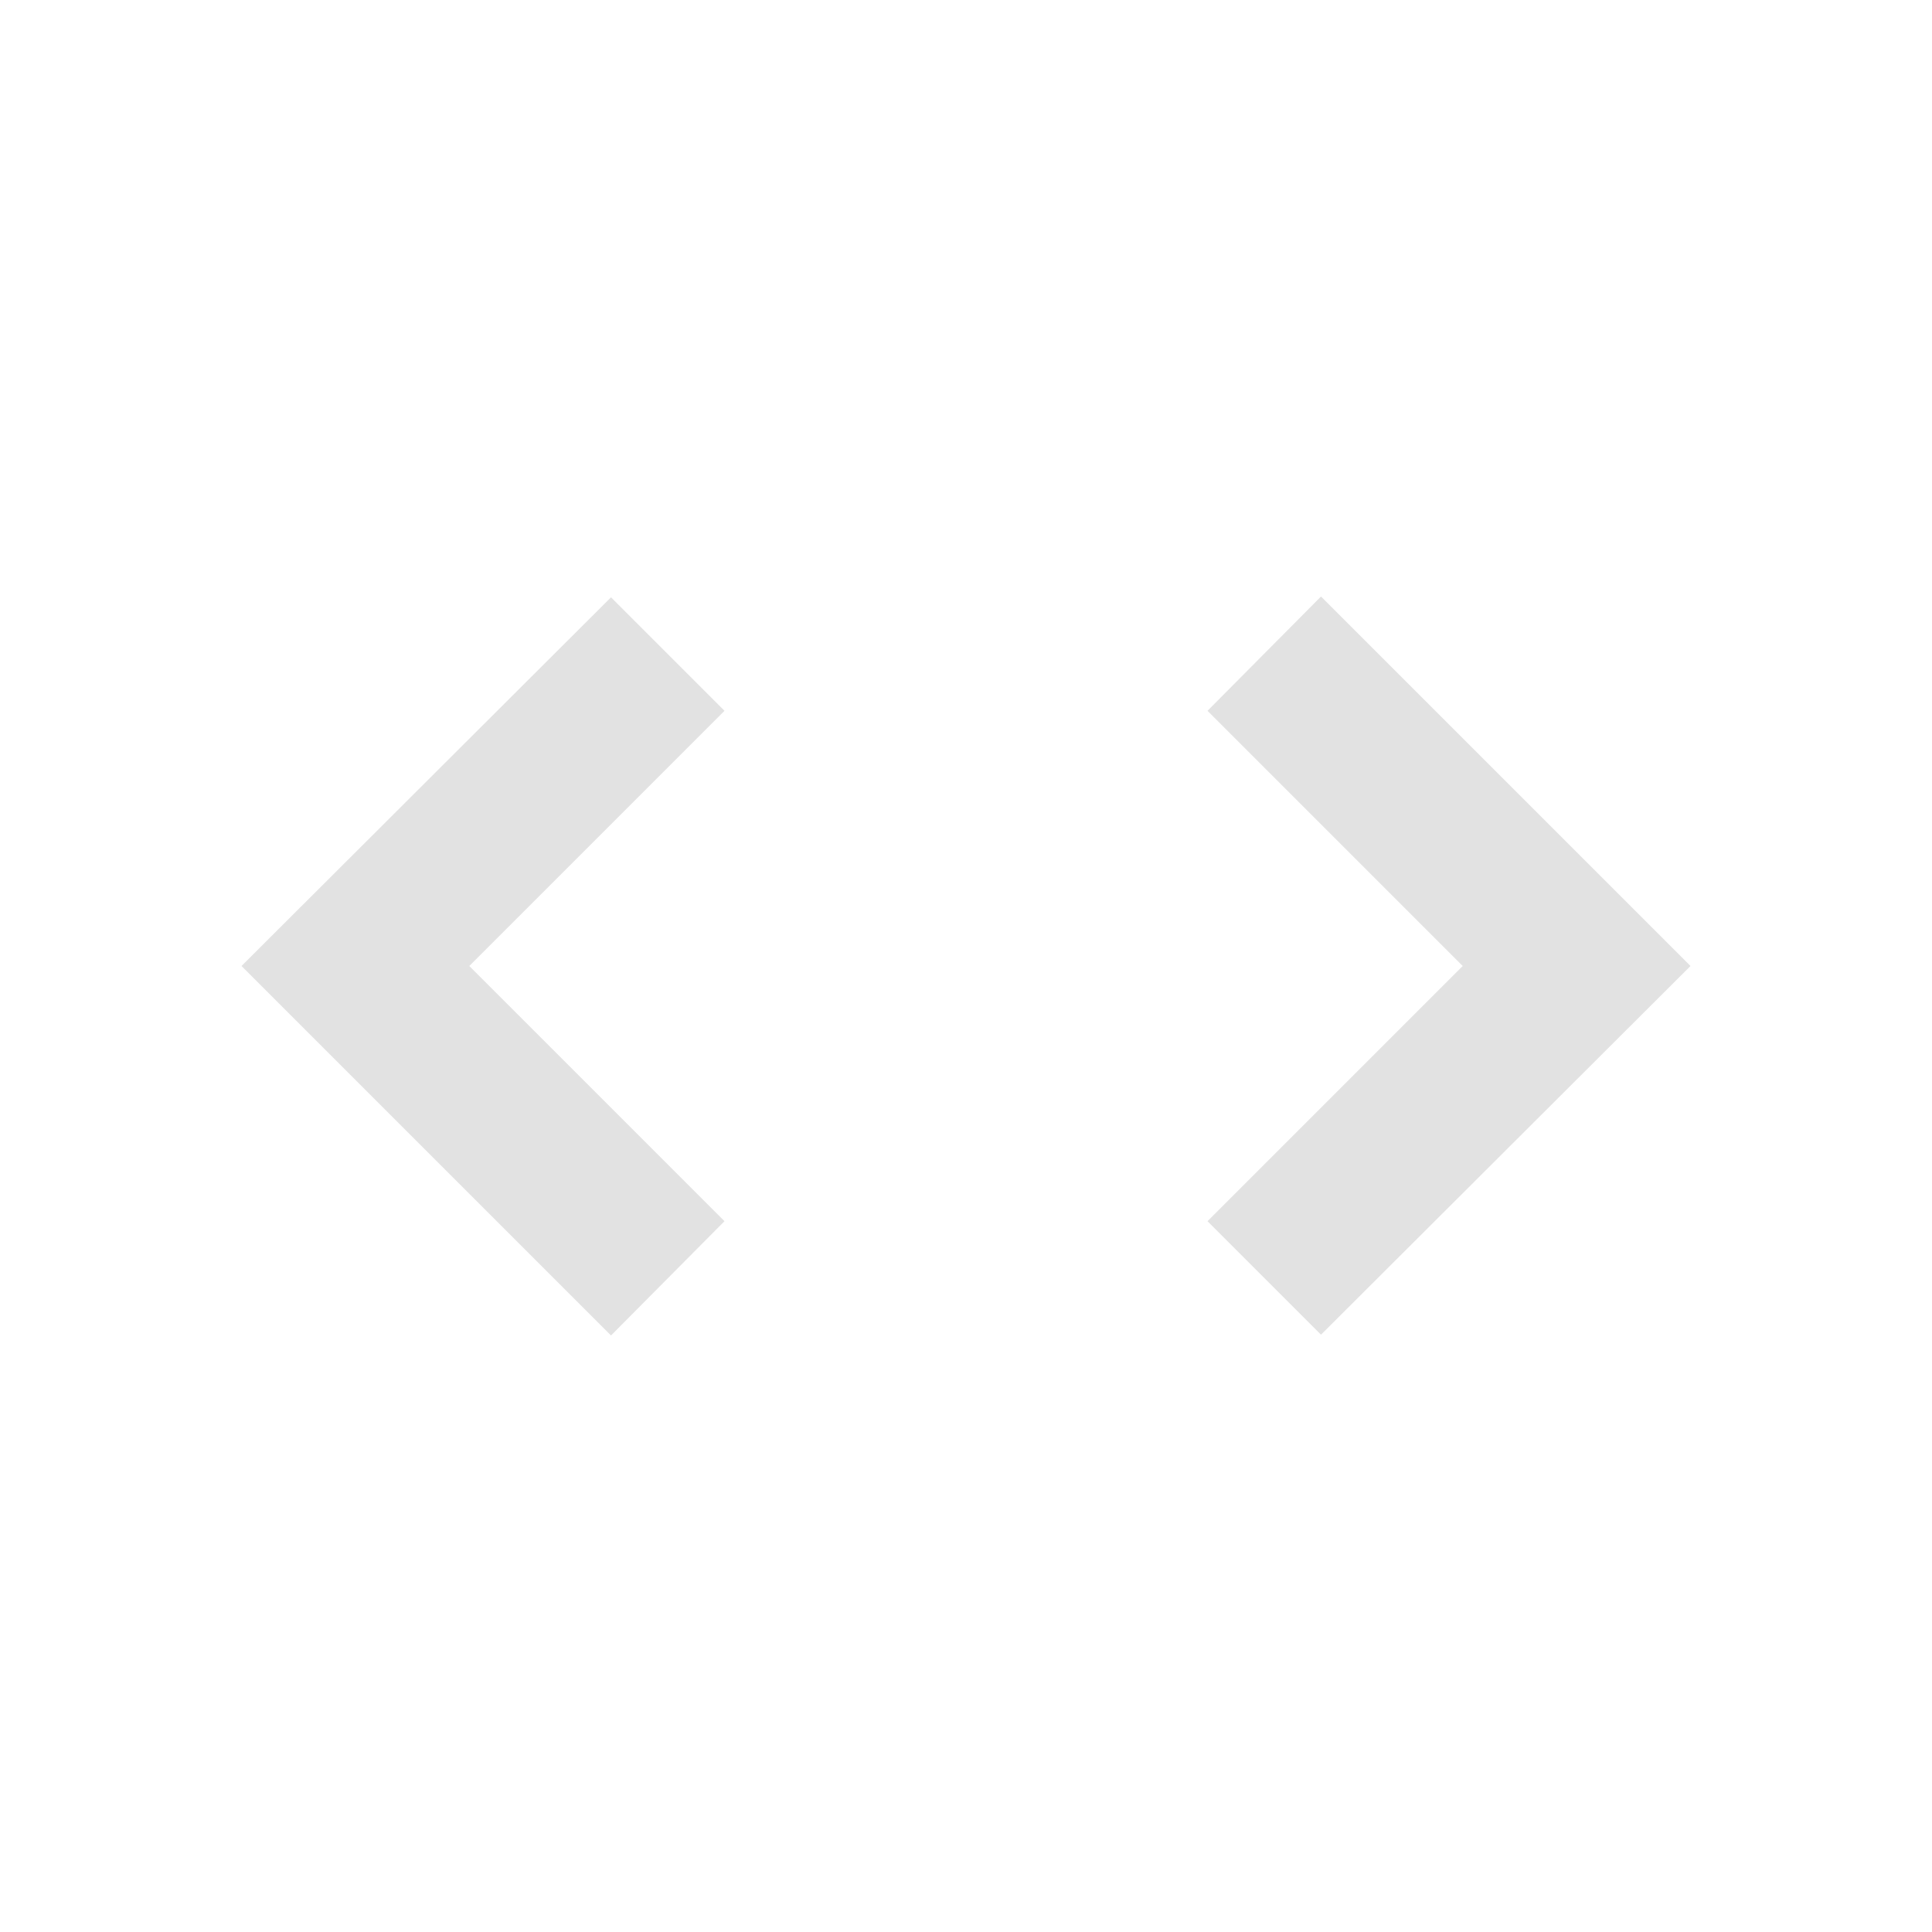
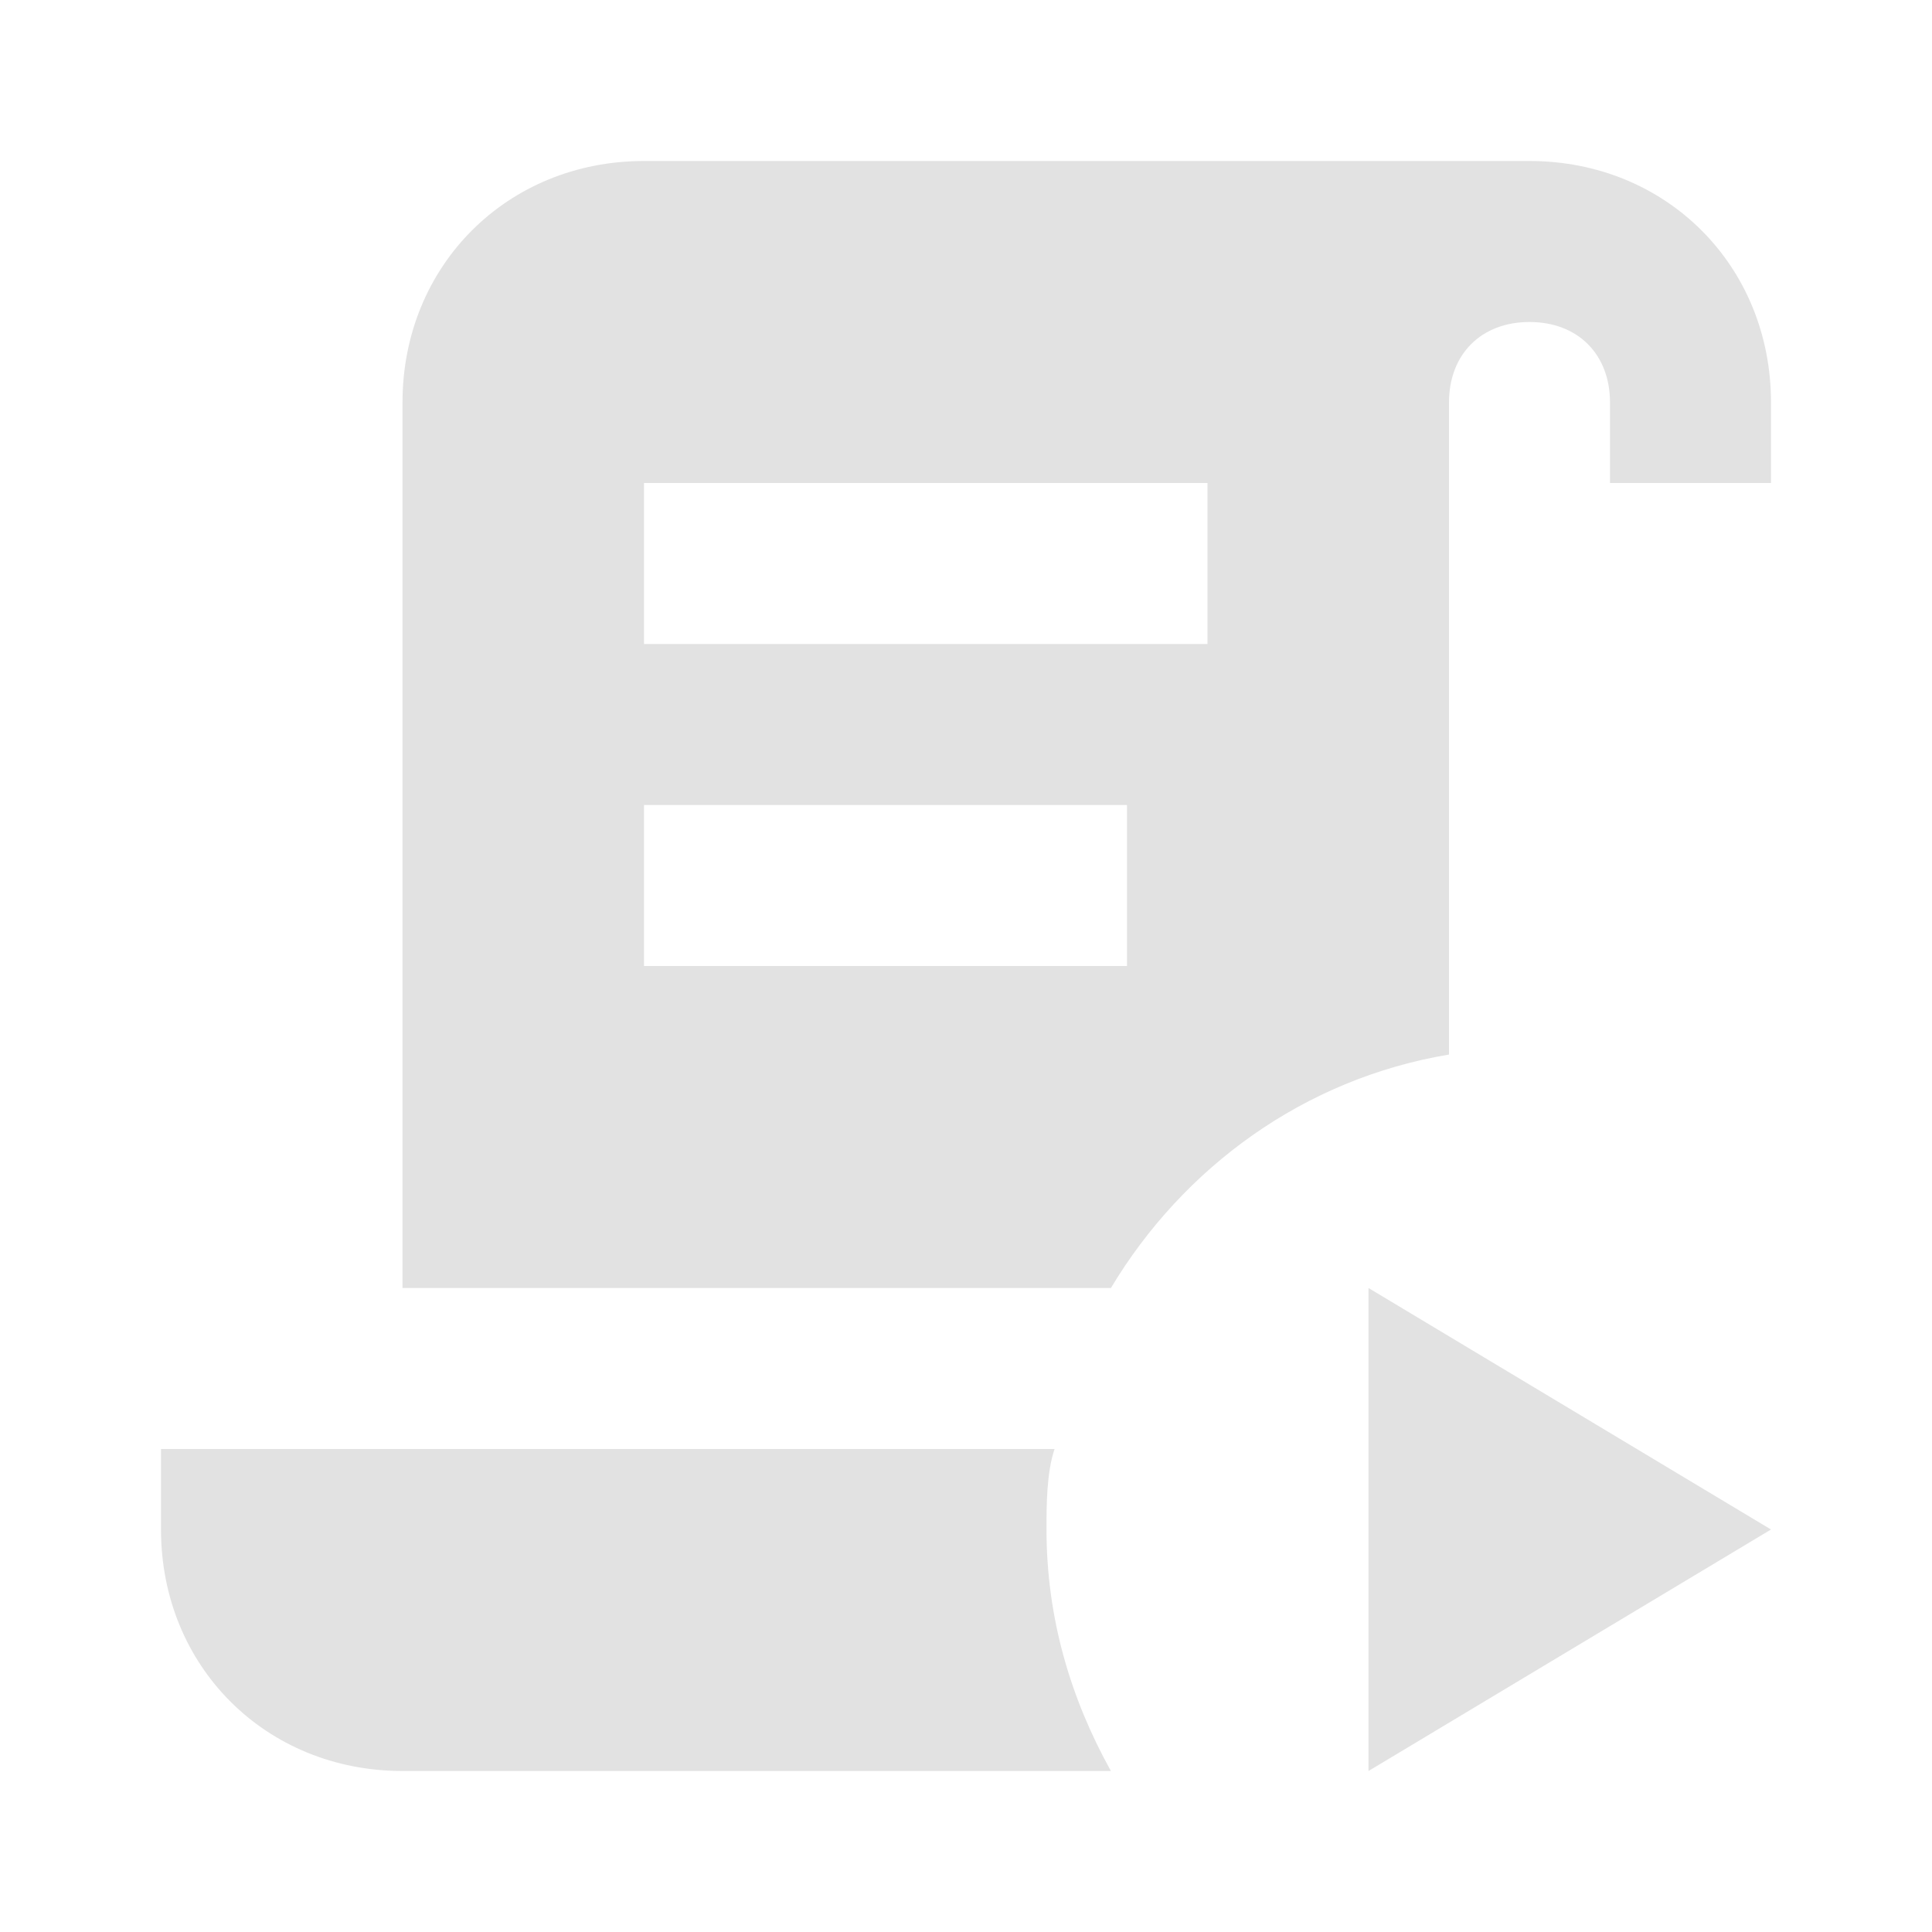
<svg xmlns="http://www.w3.org/2000/svg" version="1.1" width="24" height="24" viewBox="0 0 24 24" id="svg827">
  <defs id="defs831" />
-   <path d="M 18.17,12 15,8.83 16.41,7.41 21,12 16.41,16.58 15,15.17 18.17,12 M 5.83,12 9,15.17 7.59,16.59 3,12 7.59,7.42 9,8.83 Z" id="path2" style="font-variation-settings:normal;opacity:1;vector-effect:none;fill:#e2e2e2;fill-opacity:1;stroke-width:1;stroke-linecap:butt;stroke-linejoin:miter;stroke-miterlimit:4;stroke-dasharray:none;stroke-dashoffset:0;stroke-opacity:1;stop-color:#000000;stop-opacity:1" />
+   <path d="M13.8 22H5C3.3 22 2 20.7 2 19V18H13.1C13 18.3 13 18.7 13 19C13 20.1 13.3 21.1 13.8 22M13.8 16H5V5C5 3.3 6.3 2 8 2H19C20.7 2 22 3.3 22 5V6H20V5C20 4.4 19.6 4 19 4S18 4.4 18 5V13.1C16.2 13.4 14.7 14.5 13.8 16M8 8H15V6H8V8M8 12H14V10H8V12M17 16V22L22 19L17 16Z" id="path825" style="fill:#e2e2e2" />
</svg>
